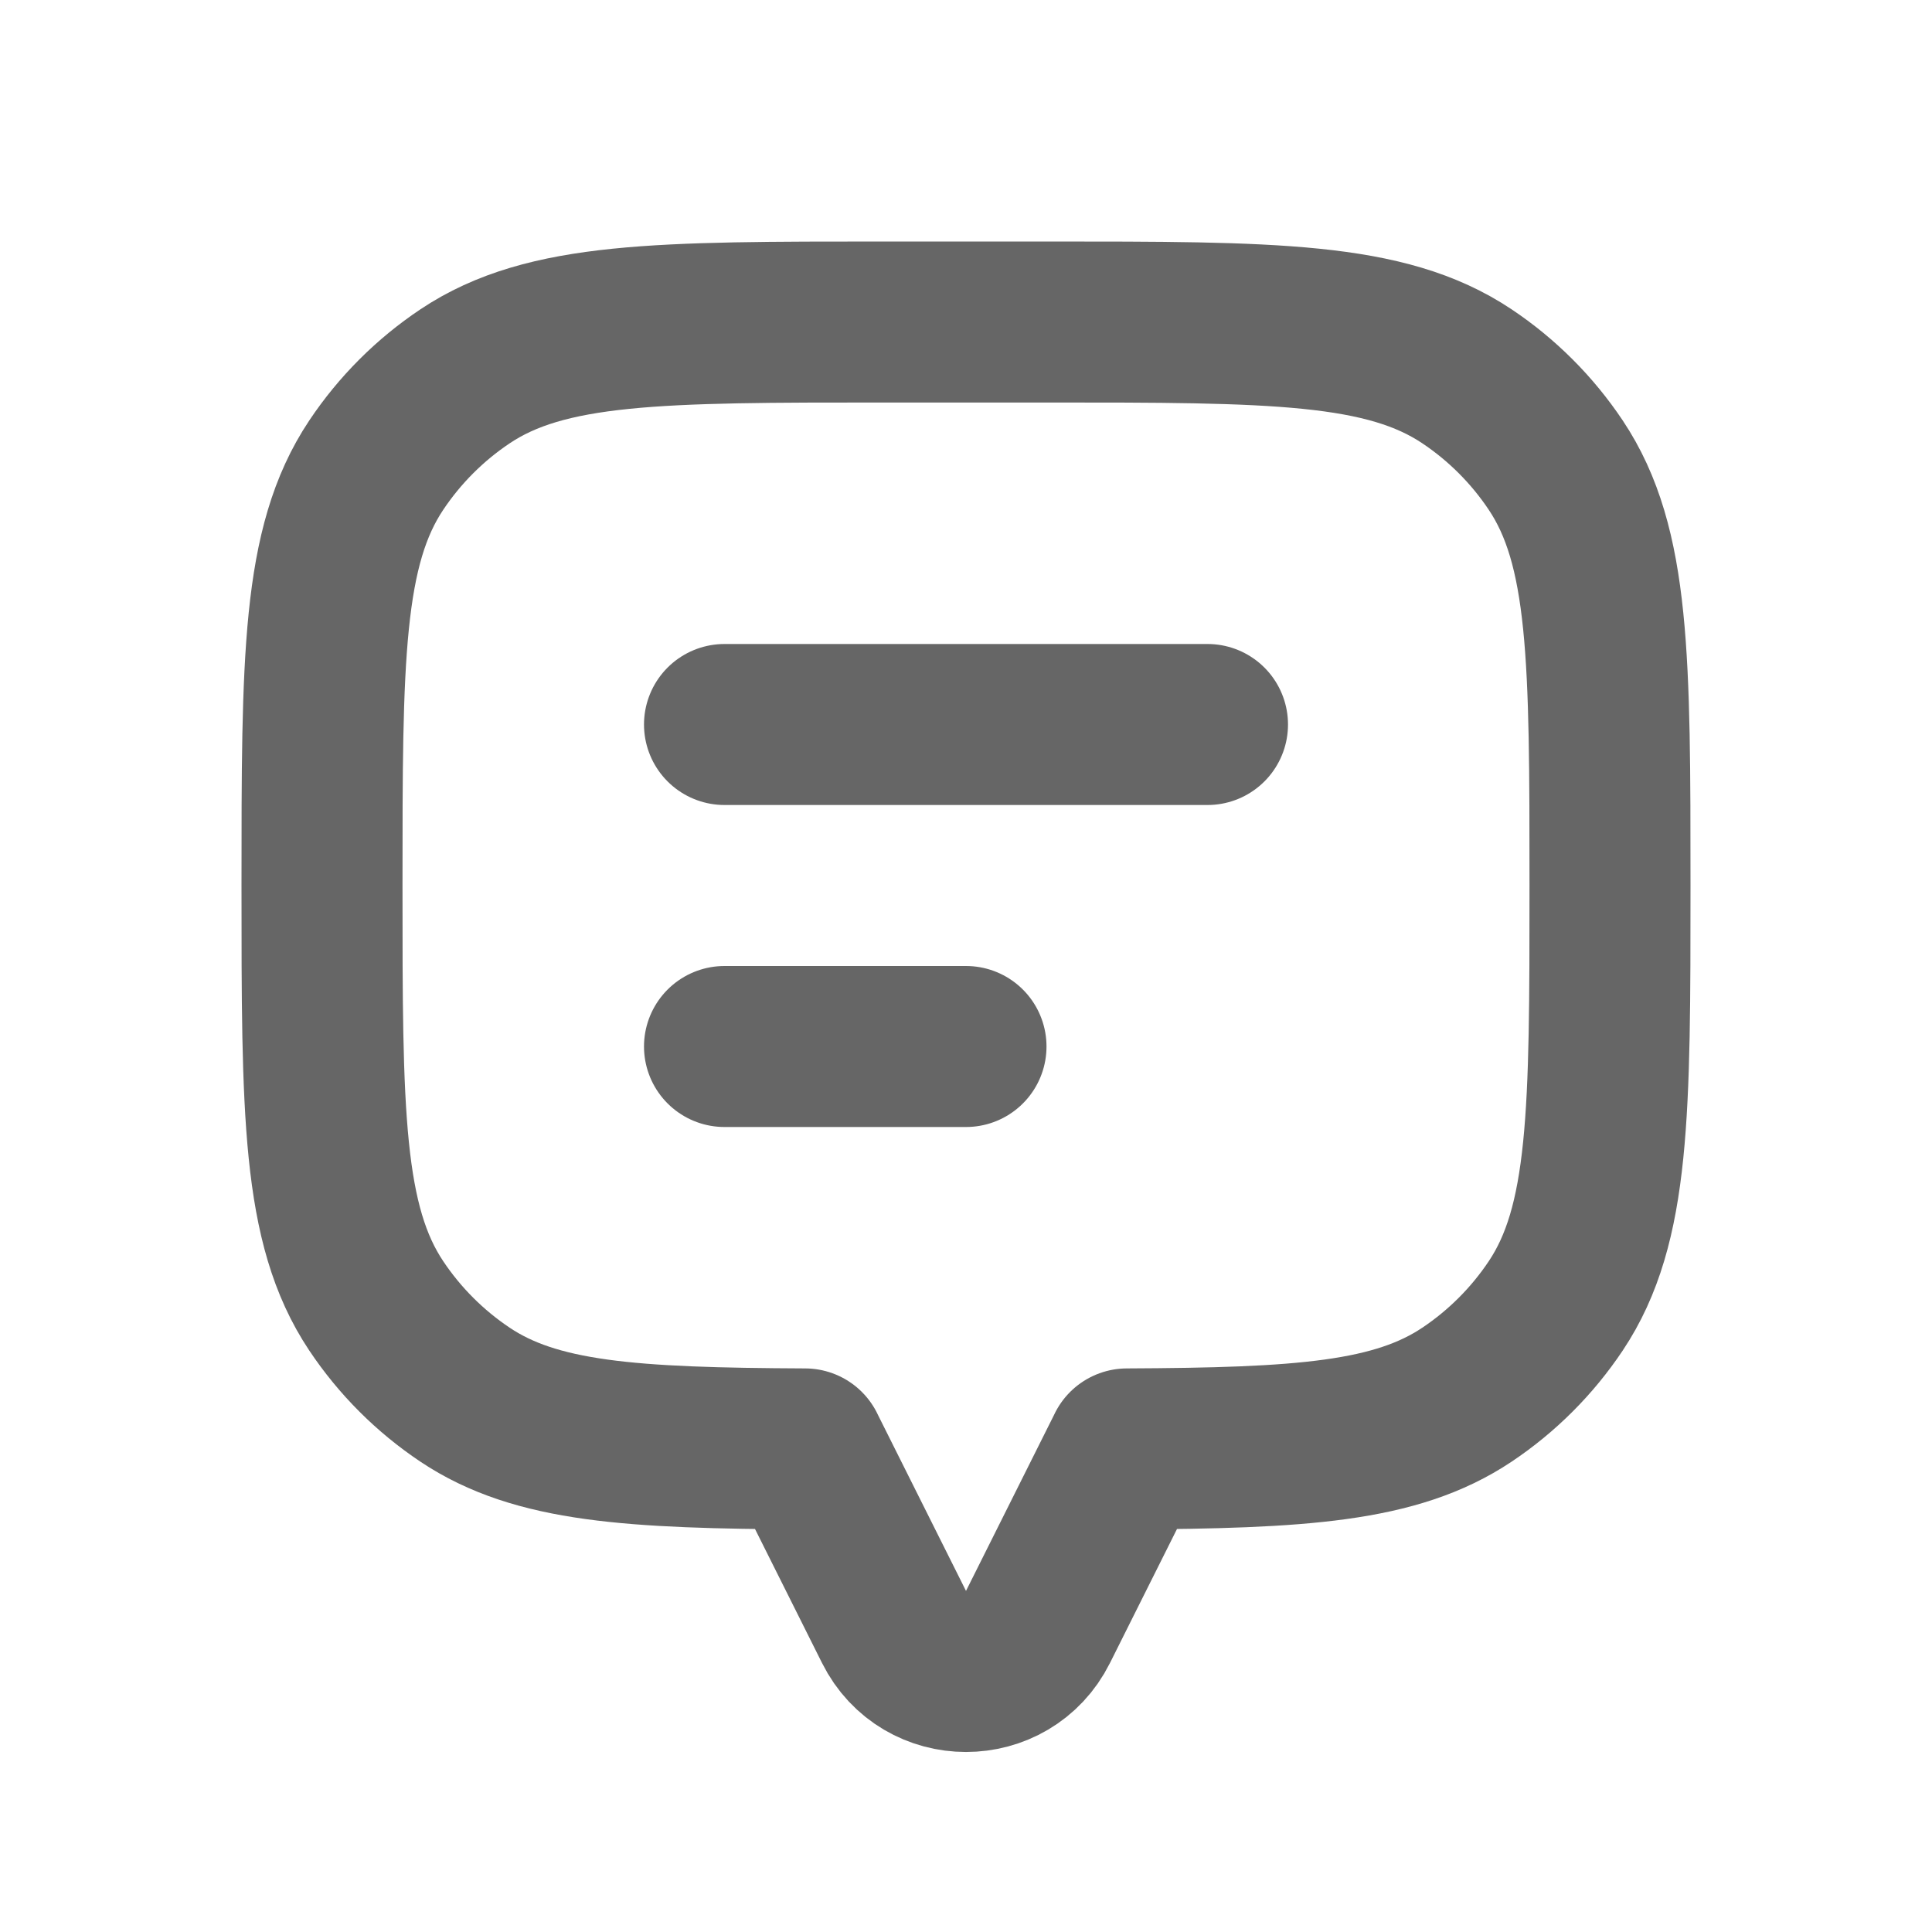
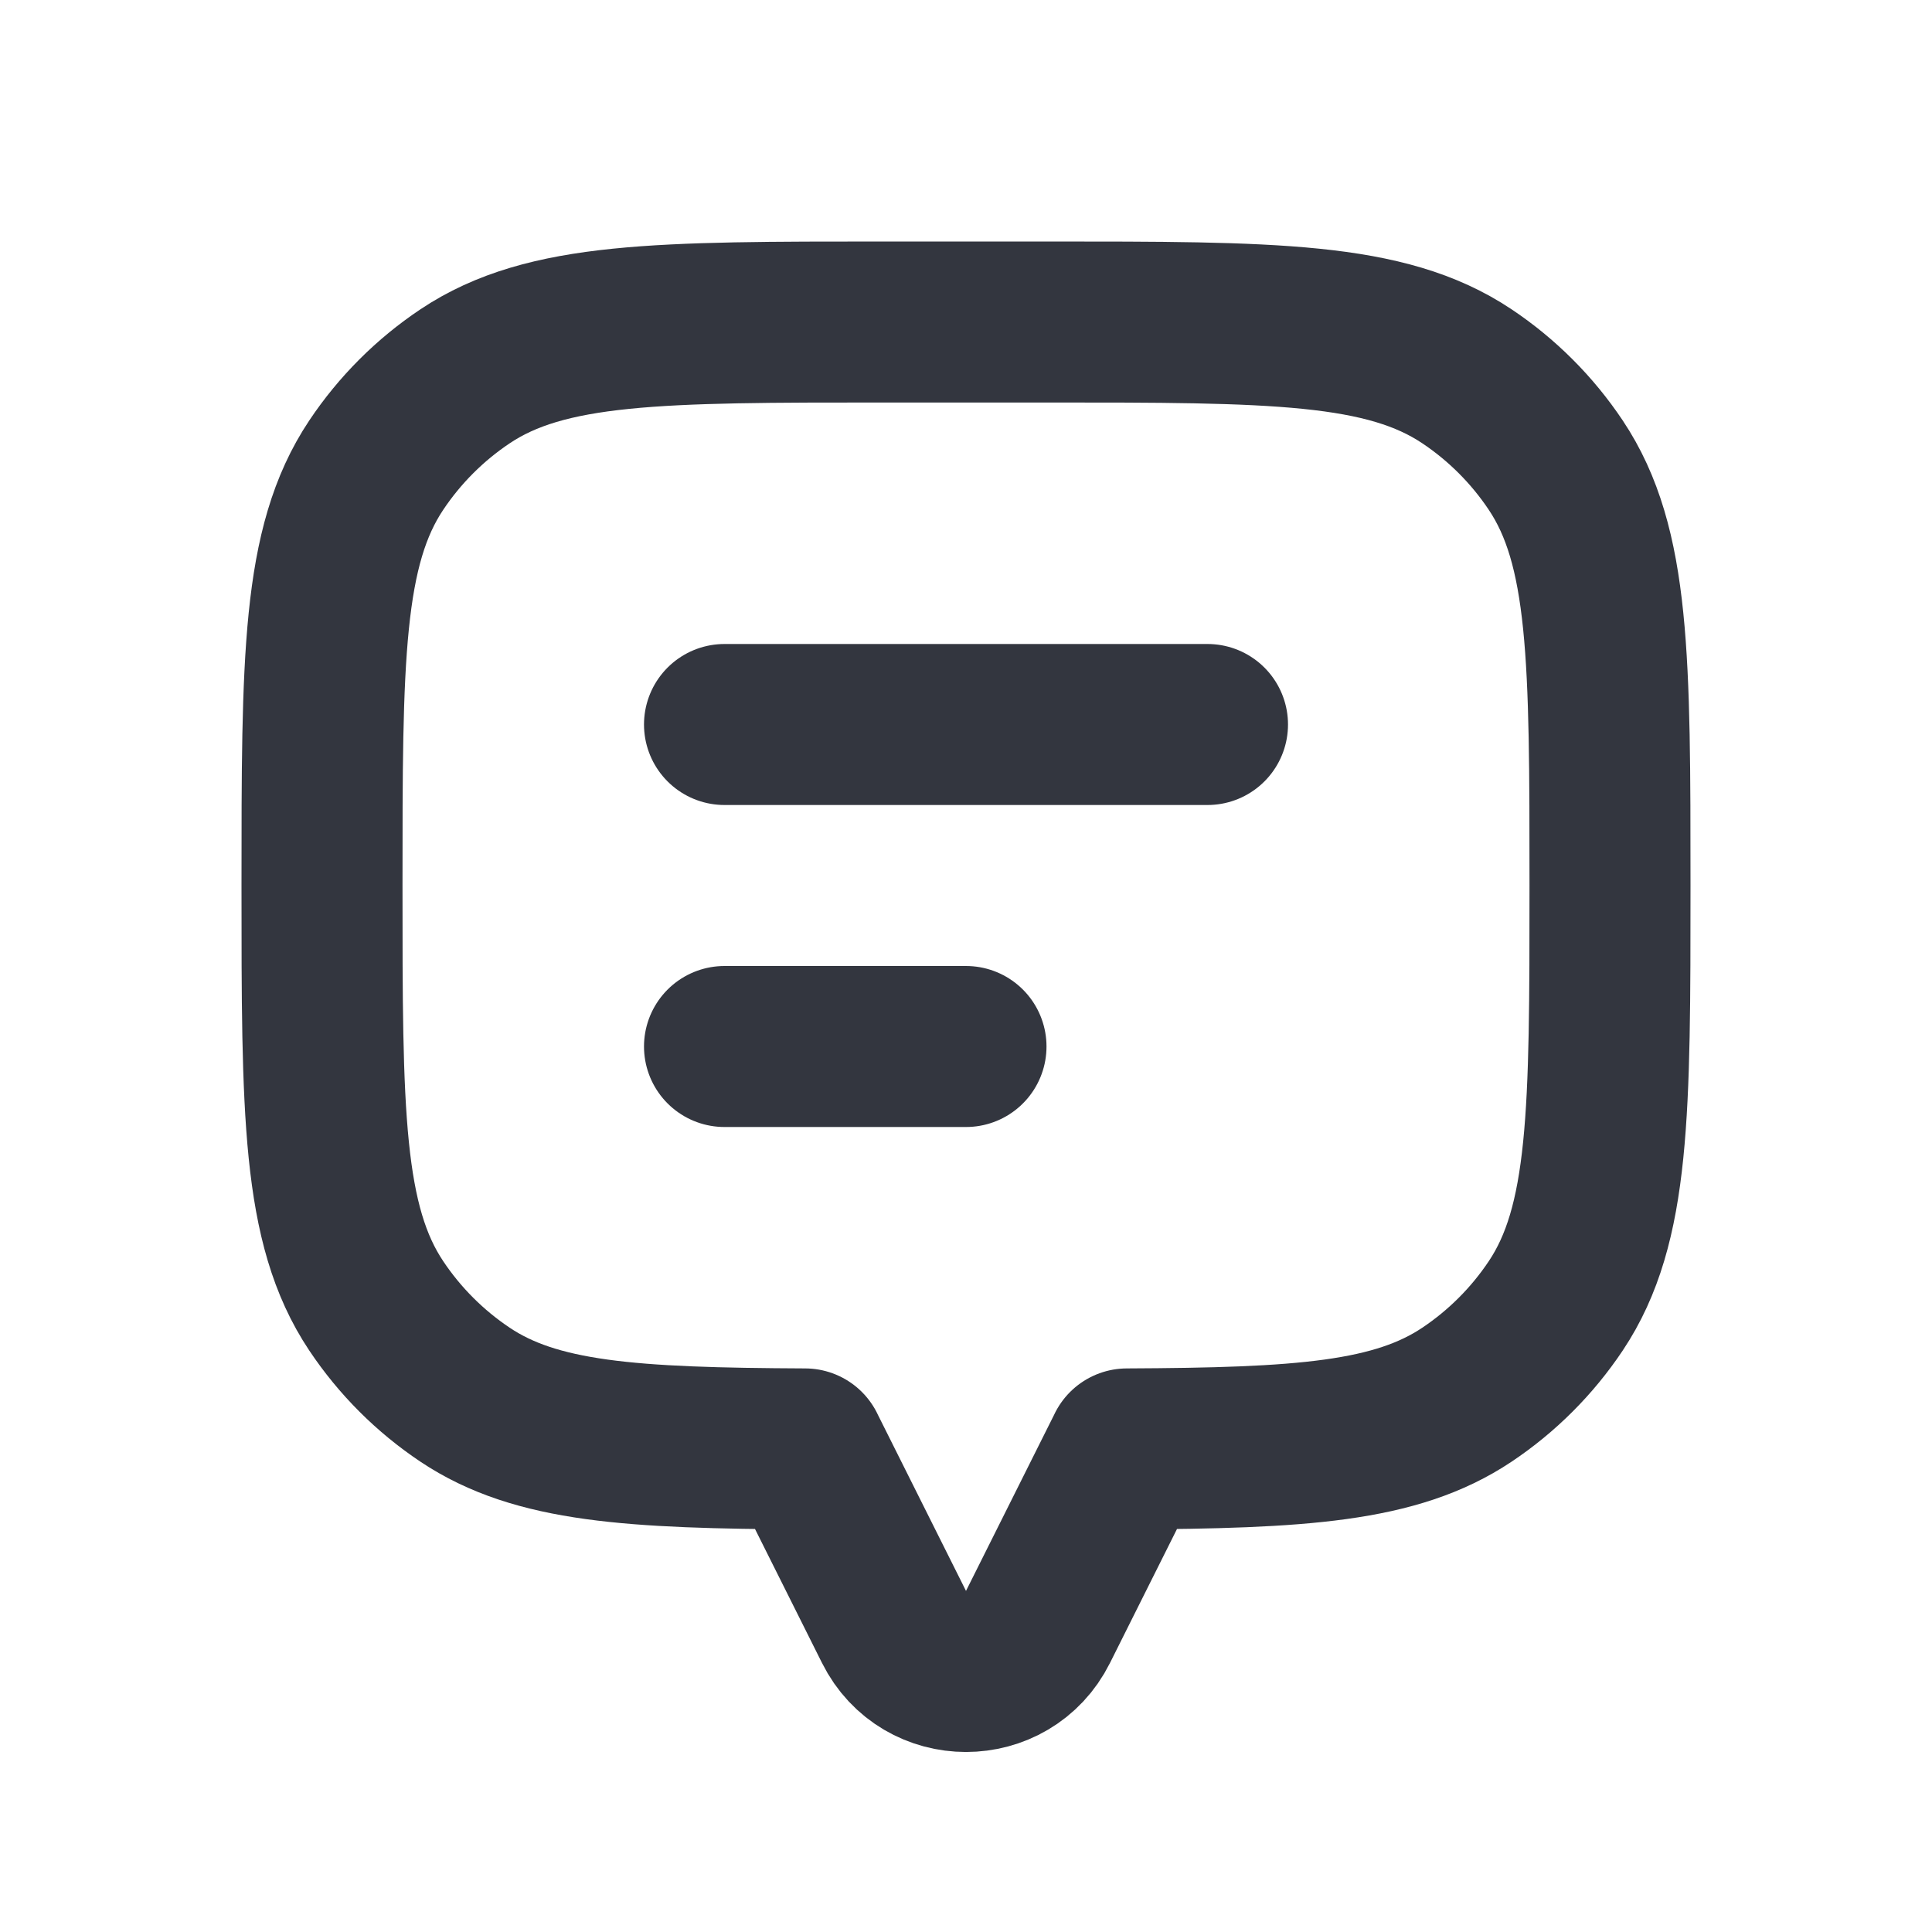
<svg xmlns="http://www.w3.org/2000/svg" width="24" height="24" viewBox="0 0 24 24" fill="none">
-   <path d="M19.326 5.778C20 6.787 20 8.191 20 11C20 13.809 20 15.213 19.326 16.222C19.034 16.659 18.659 17.034 18.222 17.326C17.341 17.915 16.158 17.989 14 17.999V18L12.894 20.211C12.526 20.948 11.474 20.948 11.106 20.211L10 18V17.999C7.842 17.989 6.659 17.915 5.778 17.326C5.341 17.034 4.966 16.659 4.674 16.222C4 15.213 4 13.809 4 11C4 8.191 4 6.787 4.674 5.778C4.966 5.341 5.341 4.966 5.778 4.674C6.787 4 8.191 4 11 4H13C15.809 4 17.213 4 18.222 4.674C18.659 4.966 19.034 5.341 19.326 5.778Z" stroke="#666" stroke-width="2" stroke-linecap="round" stroke-linejoin="round" />
-   <path d="M9 9L15 9" stroke="#666" stroke-width="2" stroke-linecap="round" stroke-linejoin="round" />
-   <path d="M9 13H12" stroke="#666" stroke-width="2" stroke-linecap="round" stroke-linejoin="round" />
+   <path d="M19.326 5.778C20 6.787 20 8.191 20 11C20 13.809 20 15.213 19.326 16.222C19.034 16.659 18.659 17.034 18.222 17.326C17.341 17.915 16.158 17.989 14 17.999V18L12.894 20.211C12.526 20.948 11.474 20.948 11.106 20.211L10 18V17.999C7.842 17.989 6.659 17.915 5.778 17.326C5.341 17.034 4.966 16.659 4.674 16.222C4 15.213 4 13.809 4 11C4 8.191 4 6.787 4.674 5.778C4.966 5.341 5.341 4.966 5.778 4.674C6.787 4 8.191 4 11 4H13C15.809 4 17.213 4 18.222 4.674C18.659 4.966 19.034 5.341 19.326 5.778Z" stroke="#33363F" stroke-width="2" stroke-linecap="round" stroke-linejoin="round" />
+   <path d="M9 9L15 9" stroke="#33363F" stroke-width="2" stroke-linecap="round" stroke-linejoin="round" />
+   <path d="M9 13H12" stroke="#33363F" stroke-width="2" stroke-linecap="round" stroke-linejoin="round" />
</svg>
